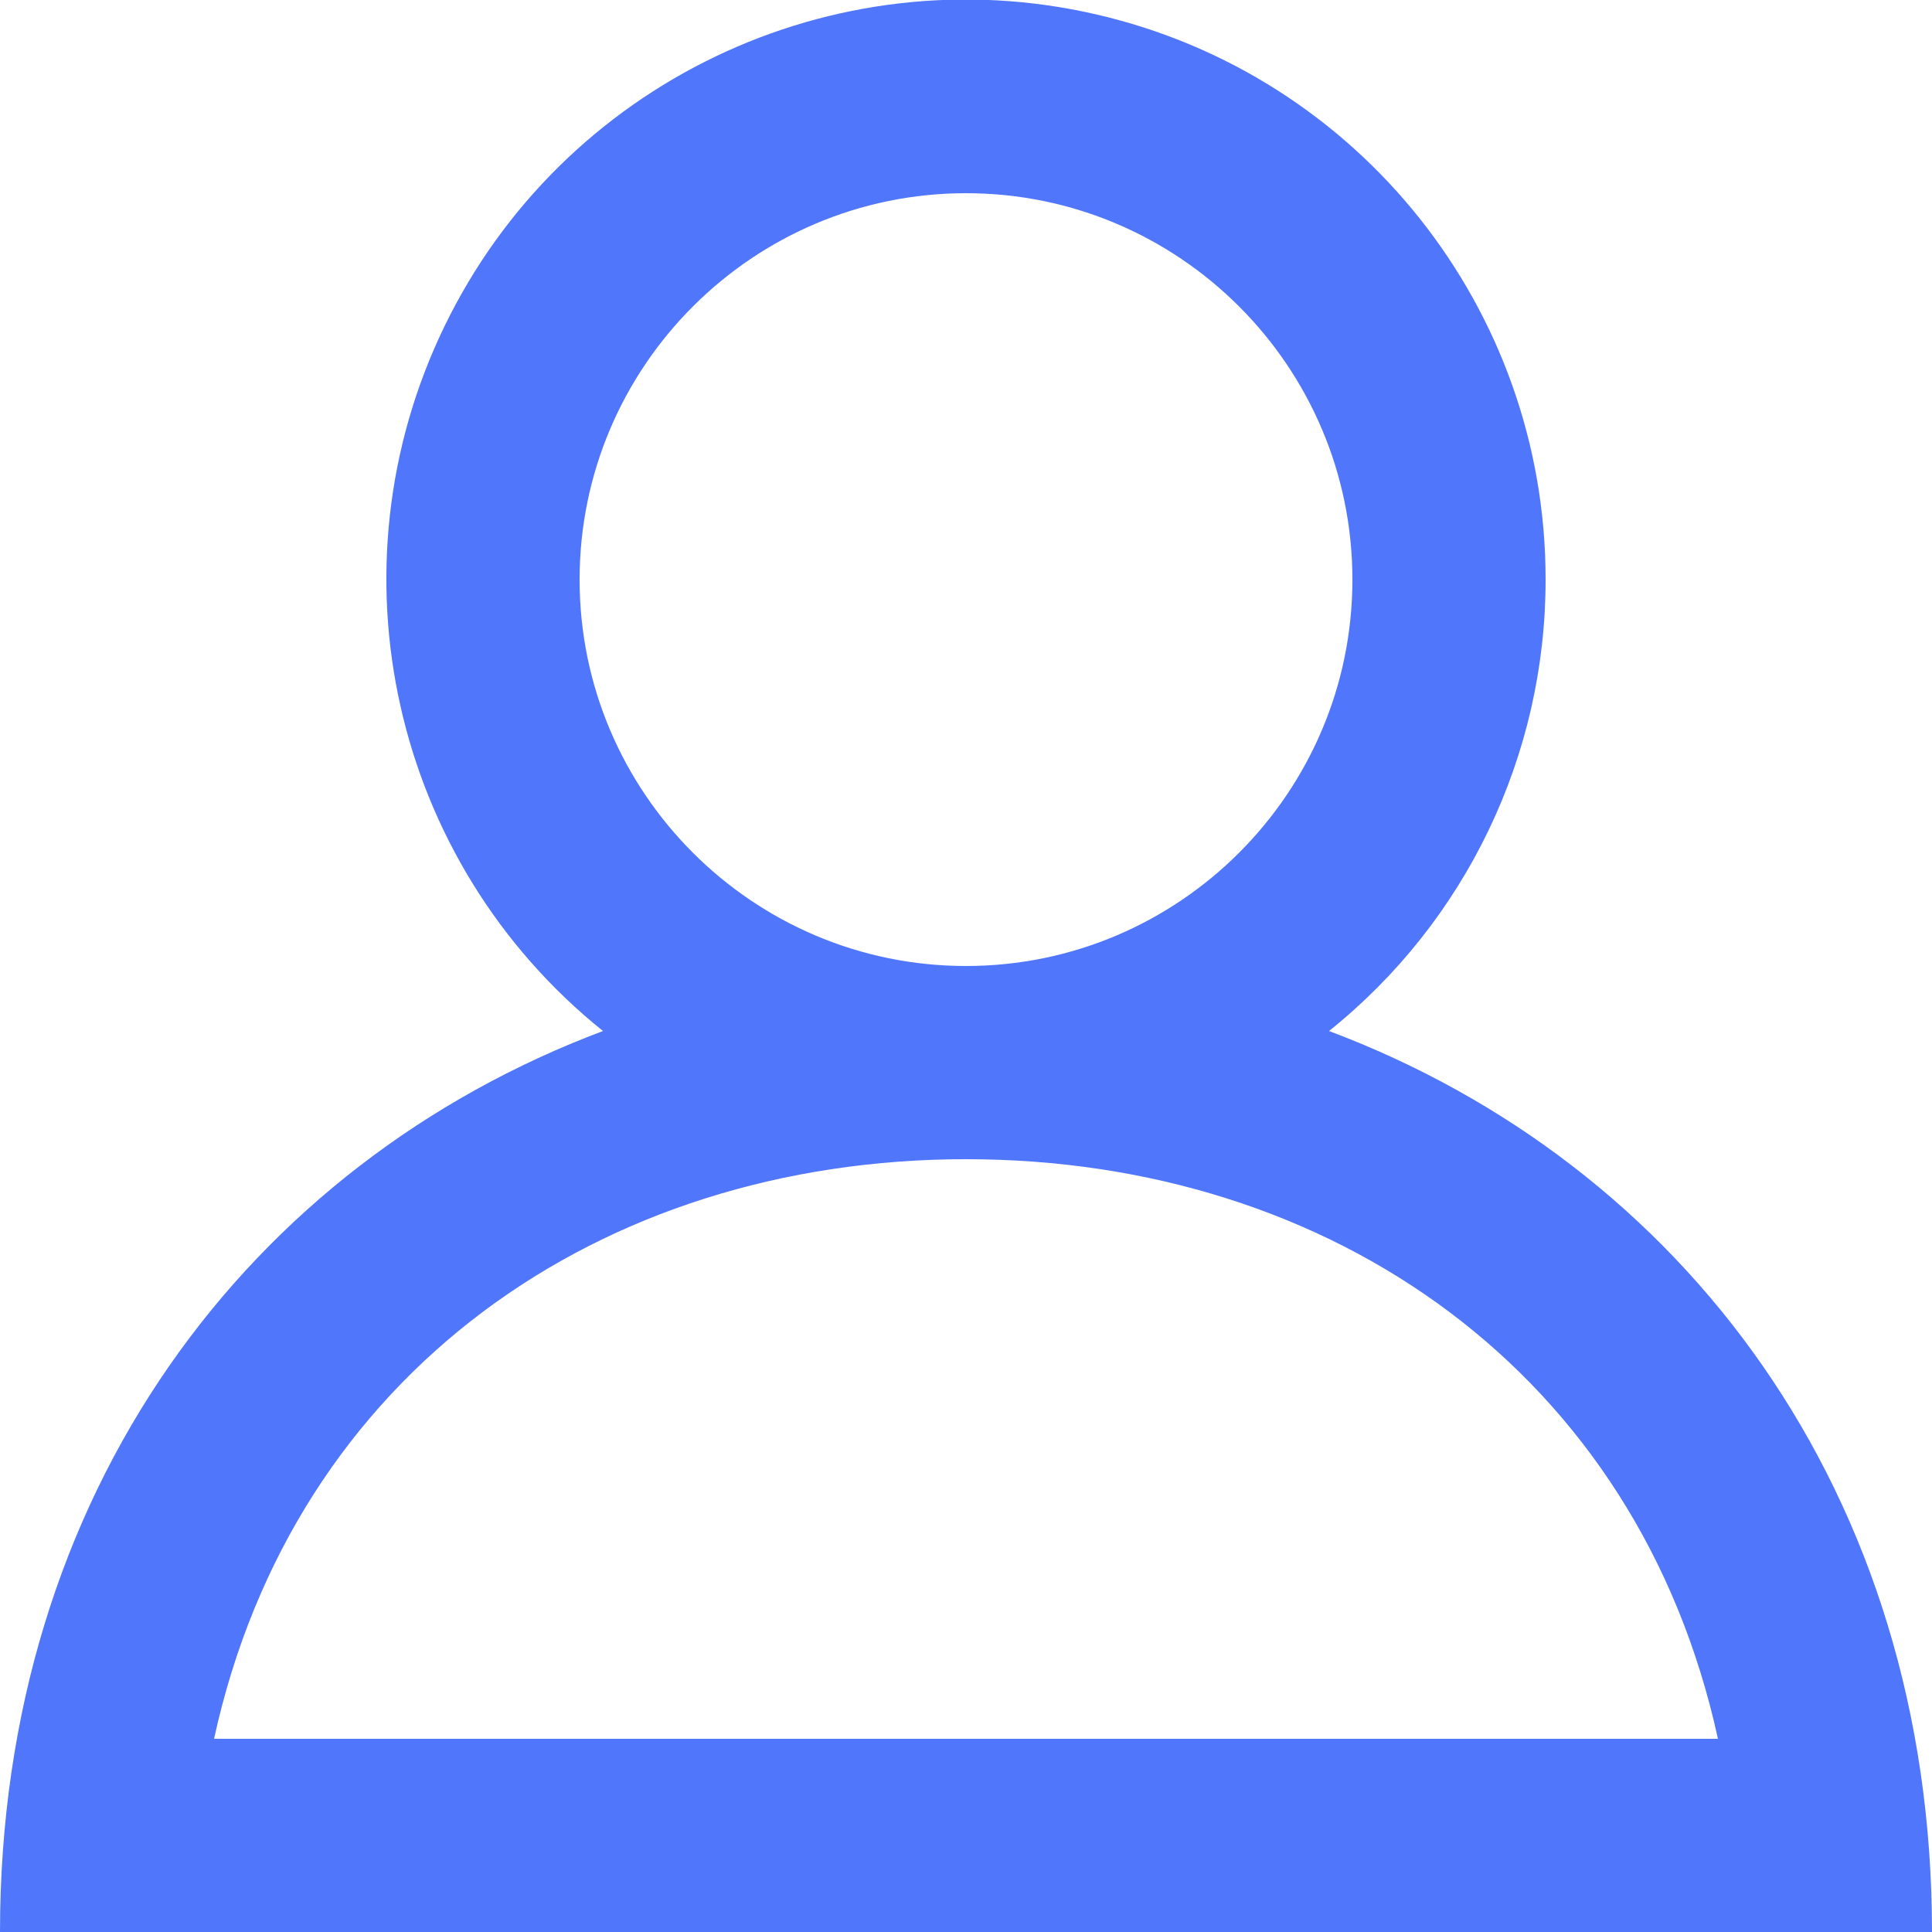
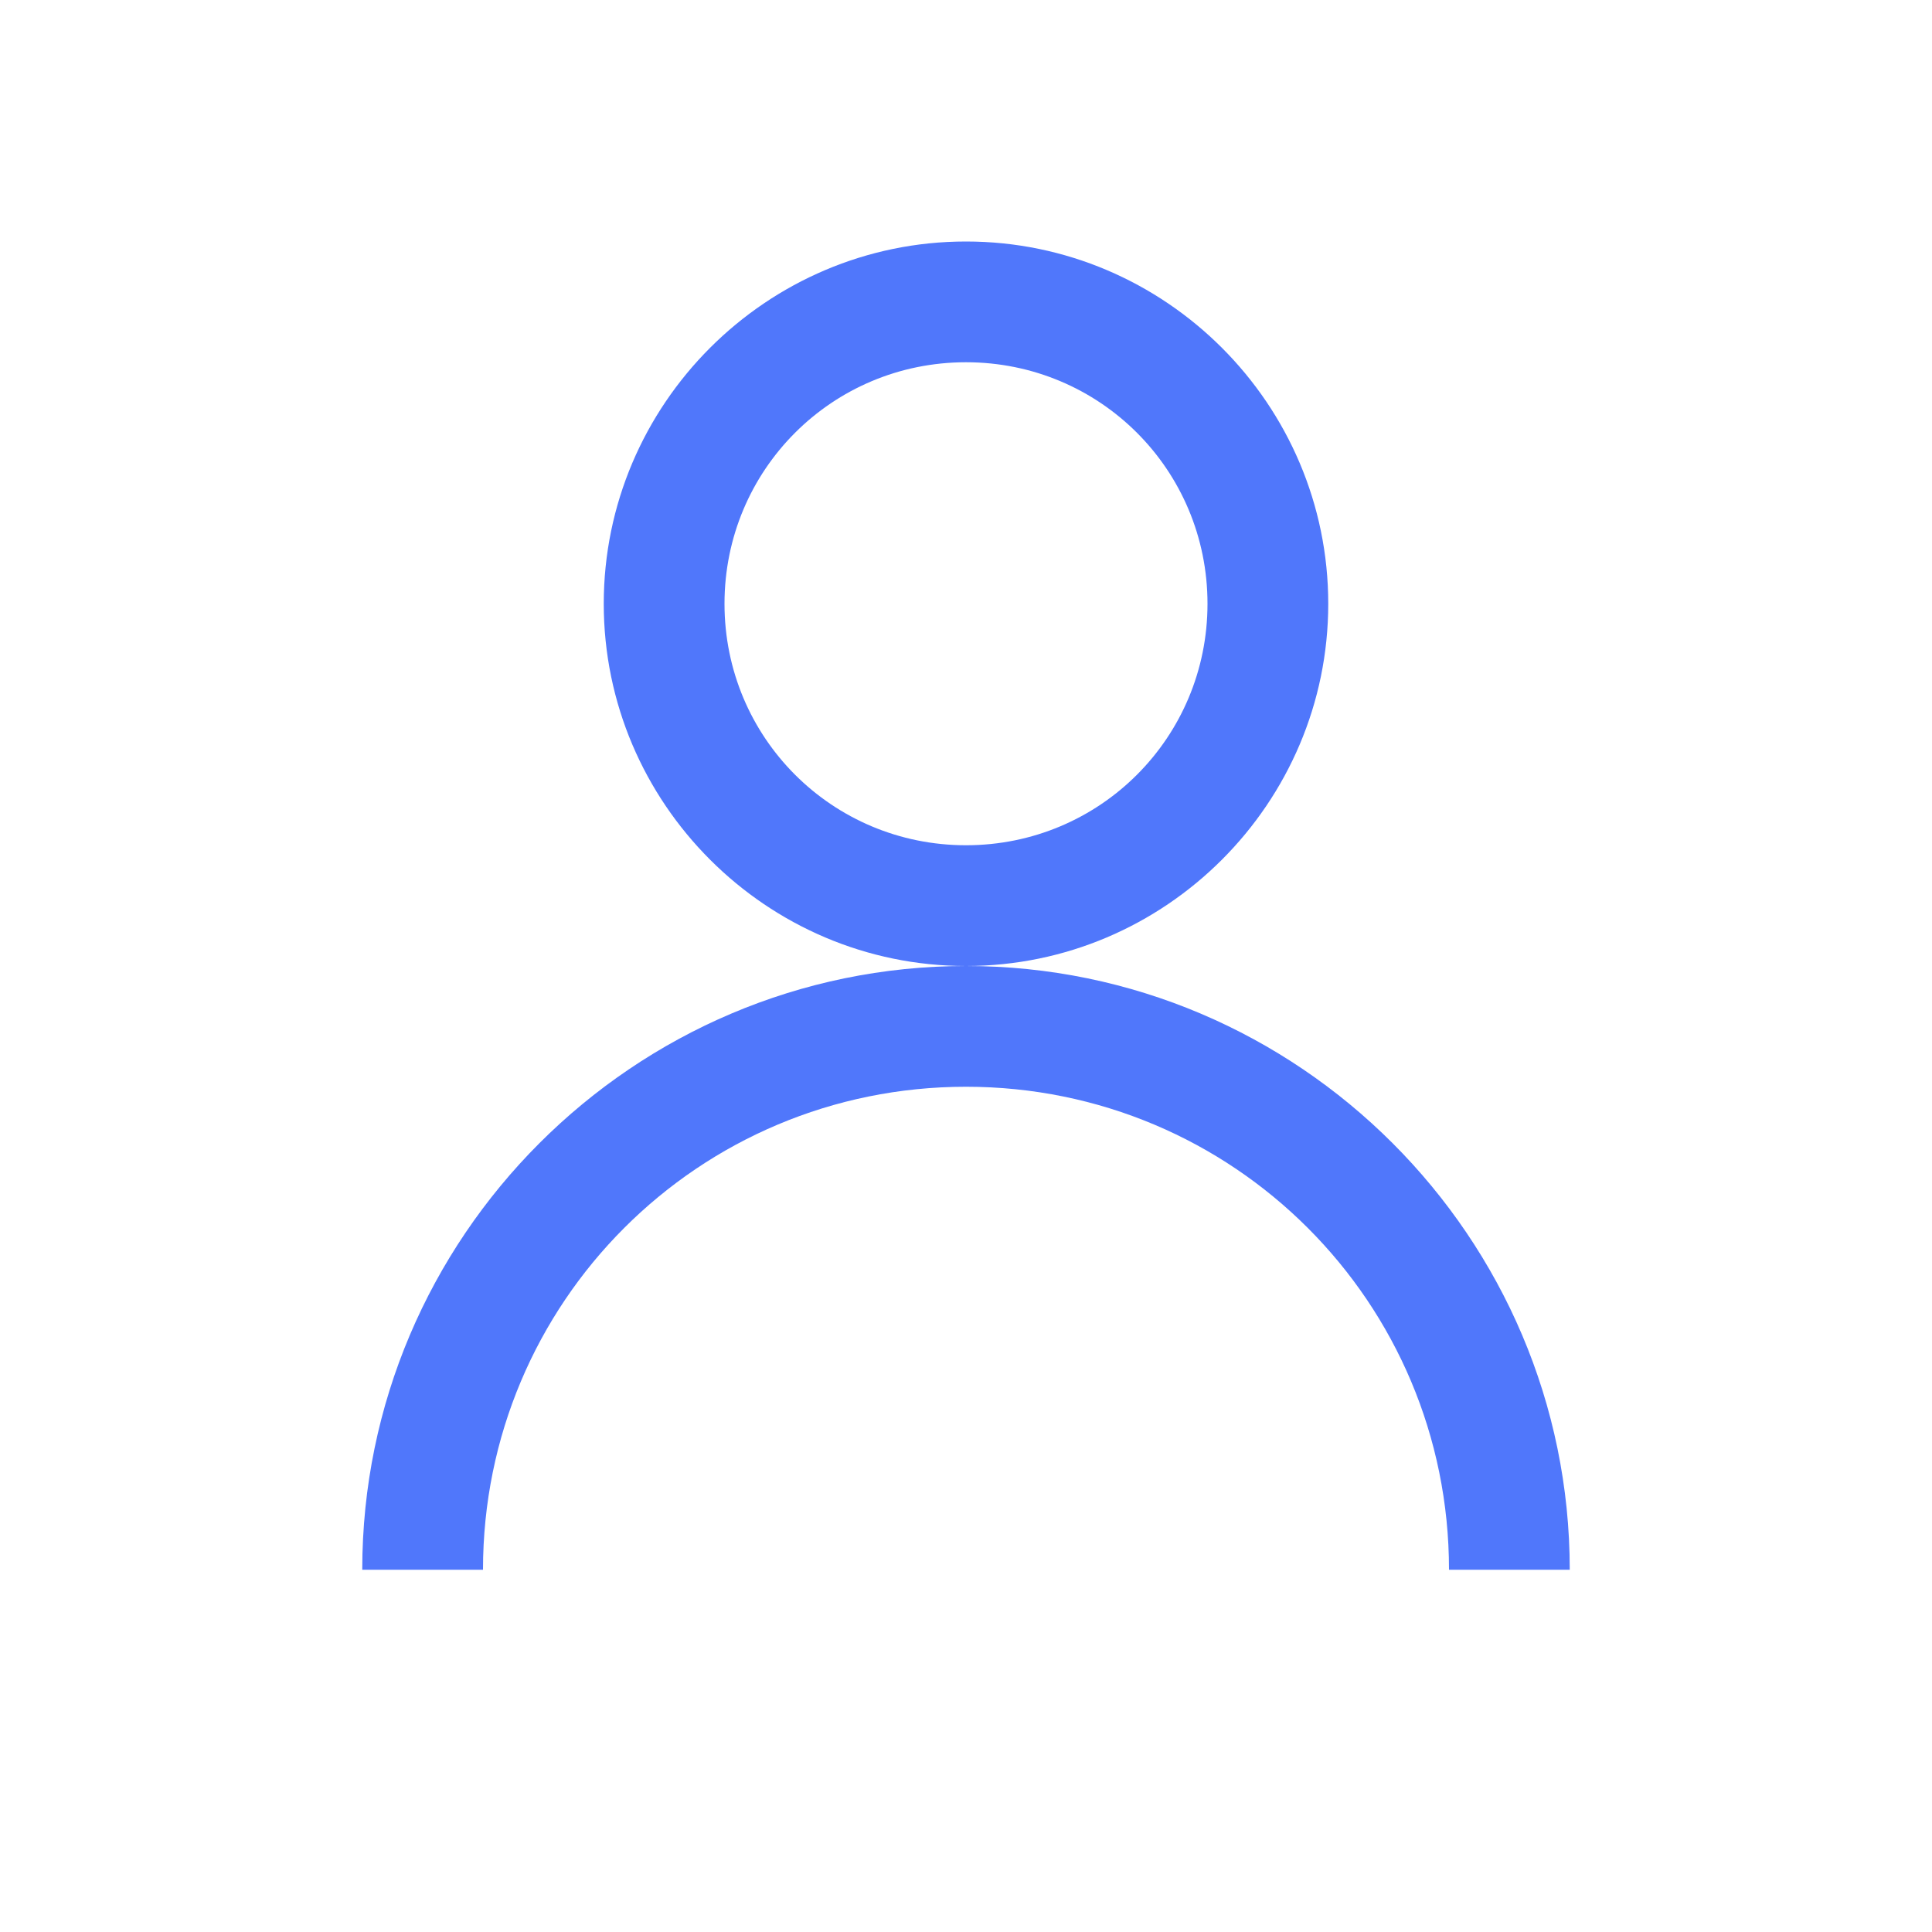
- <svg xmlns="http://www.w3.org/2000/svg" id="SvgjsSvg1011" width="288" height="288" version="1.1">
-   <defs id="SvgjsDefs1012" />
-   <g id="SvgjsG1013">
-     <svg width="288" height="288" viewBox="0 0 20 20">
-       <path fill="#5077fb" fill-rule="evenodd" d="M334 2011c3.785 0 6.958 2.214 7.784 6h-15.568c.826-3.786 3.999-6 7.784-6m-4-6c0-2.206 1.794-4 4-4s4 1.794 4 4-1.794 4-4 4-4-1.794-4-4m7.758 4.673A5.983 5.983 0 0 0 340 2005a6 6 0 1 0-9.758 4.673c-3.659 1.375-6.242 4.772-6.242 9.327h20c0-4.555-2.583-7.952-6.242-9.327" transform="translate(-324 -1999)" class="color000 svgShape" />
-     </svg>
+ <svg xmlns="http://www.w3.org/2000/svg" viewBox="0 0 16 16" width="16px" height="16px">
+   <g id="surface1045546">
+     <path style=" stroke:none;fill-rule:nonzero;fill:rgb(31.373%,46.667%,98.431%);fill-opacity:1;" d="M 8 2 C 6.348 2 5 3.348 5 5 C 5 6.652 6.348 8 8 8 C 9.652 8 11 6.652 11 5 C 11 3.348 9.652 2 8 2 Z M 8 8 C 5.246 8 3 10.246 3 13 L 4 13 C 4 10.785 5.785 9 8 9 C 10.215 9 12 10.785 12 13 L 13 13 C 13 10.246 10.754 8 8 8 Z M 8 3 C 9.109 3 10 3.891 10 5 C 10 6.109 9.109 7 8 7 C 6.891 7 6 6.109 6 5 C 6 3.891 6.891 3 8 3 Z M 8 3 " />
  </g>
</svg>
